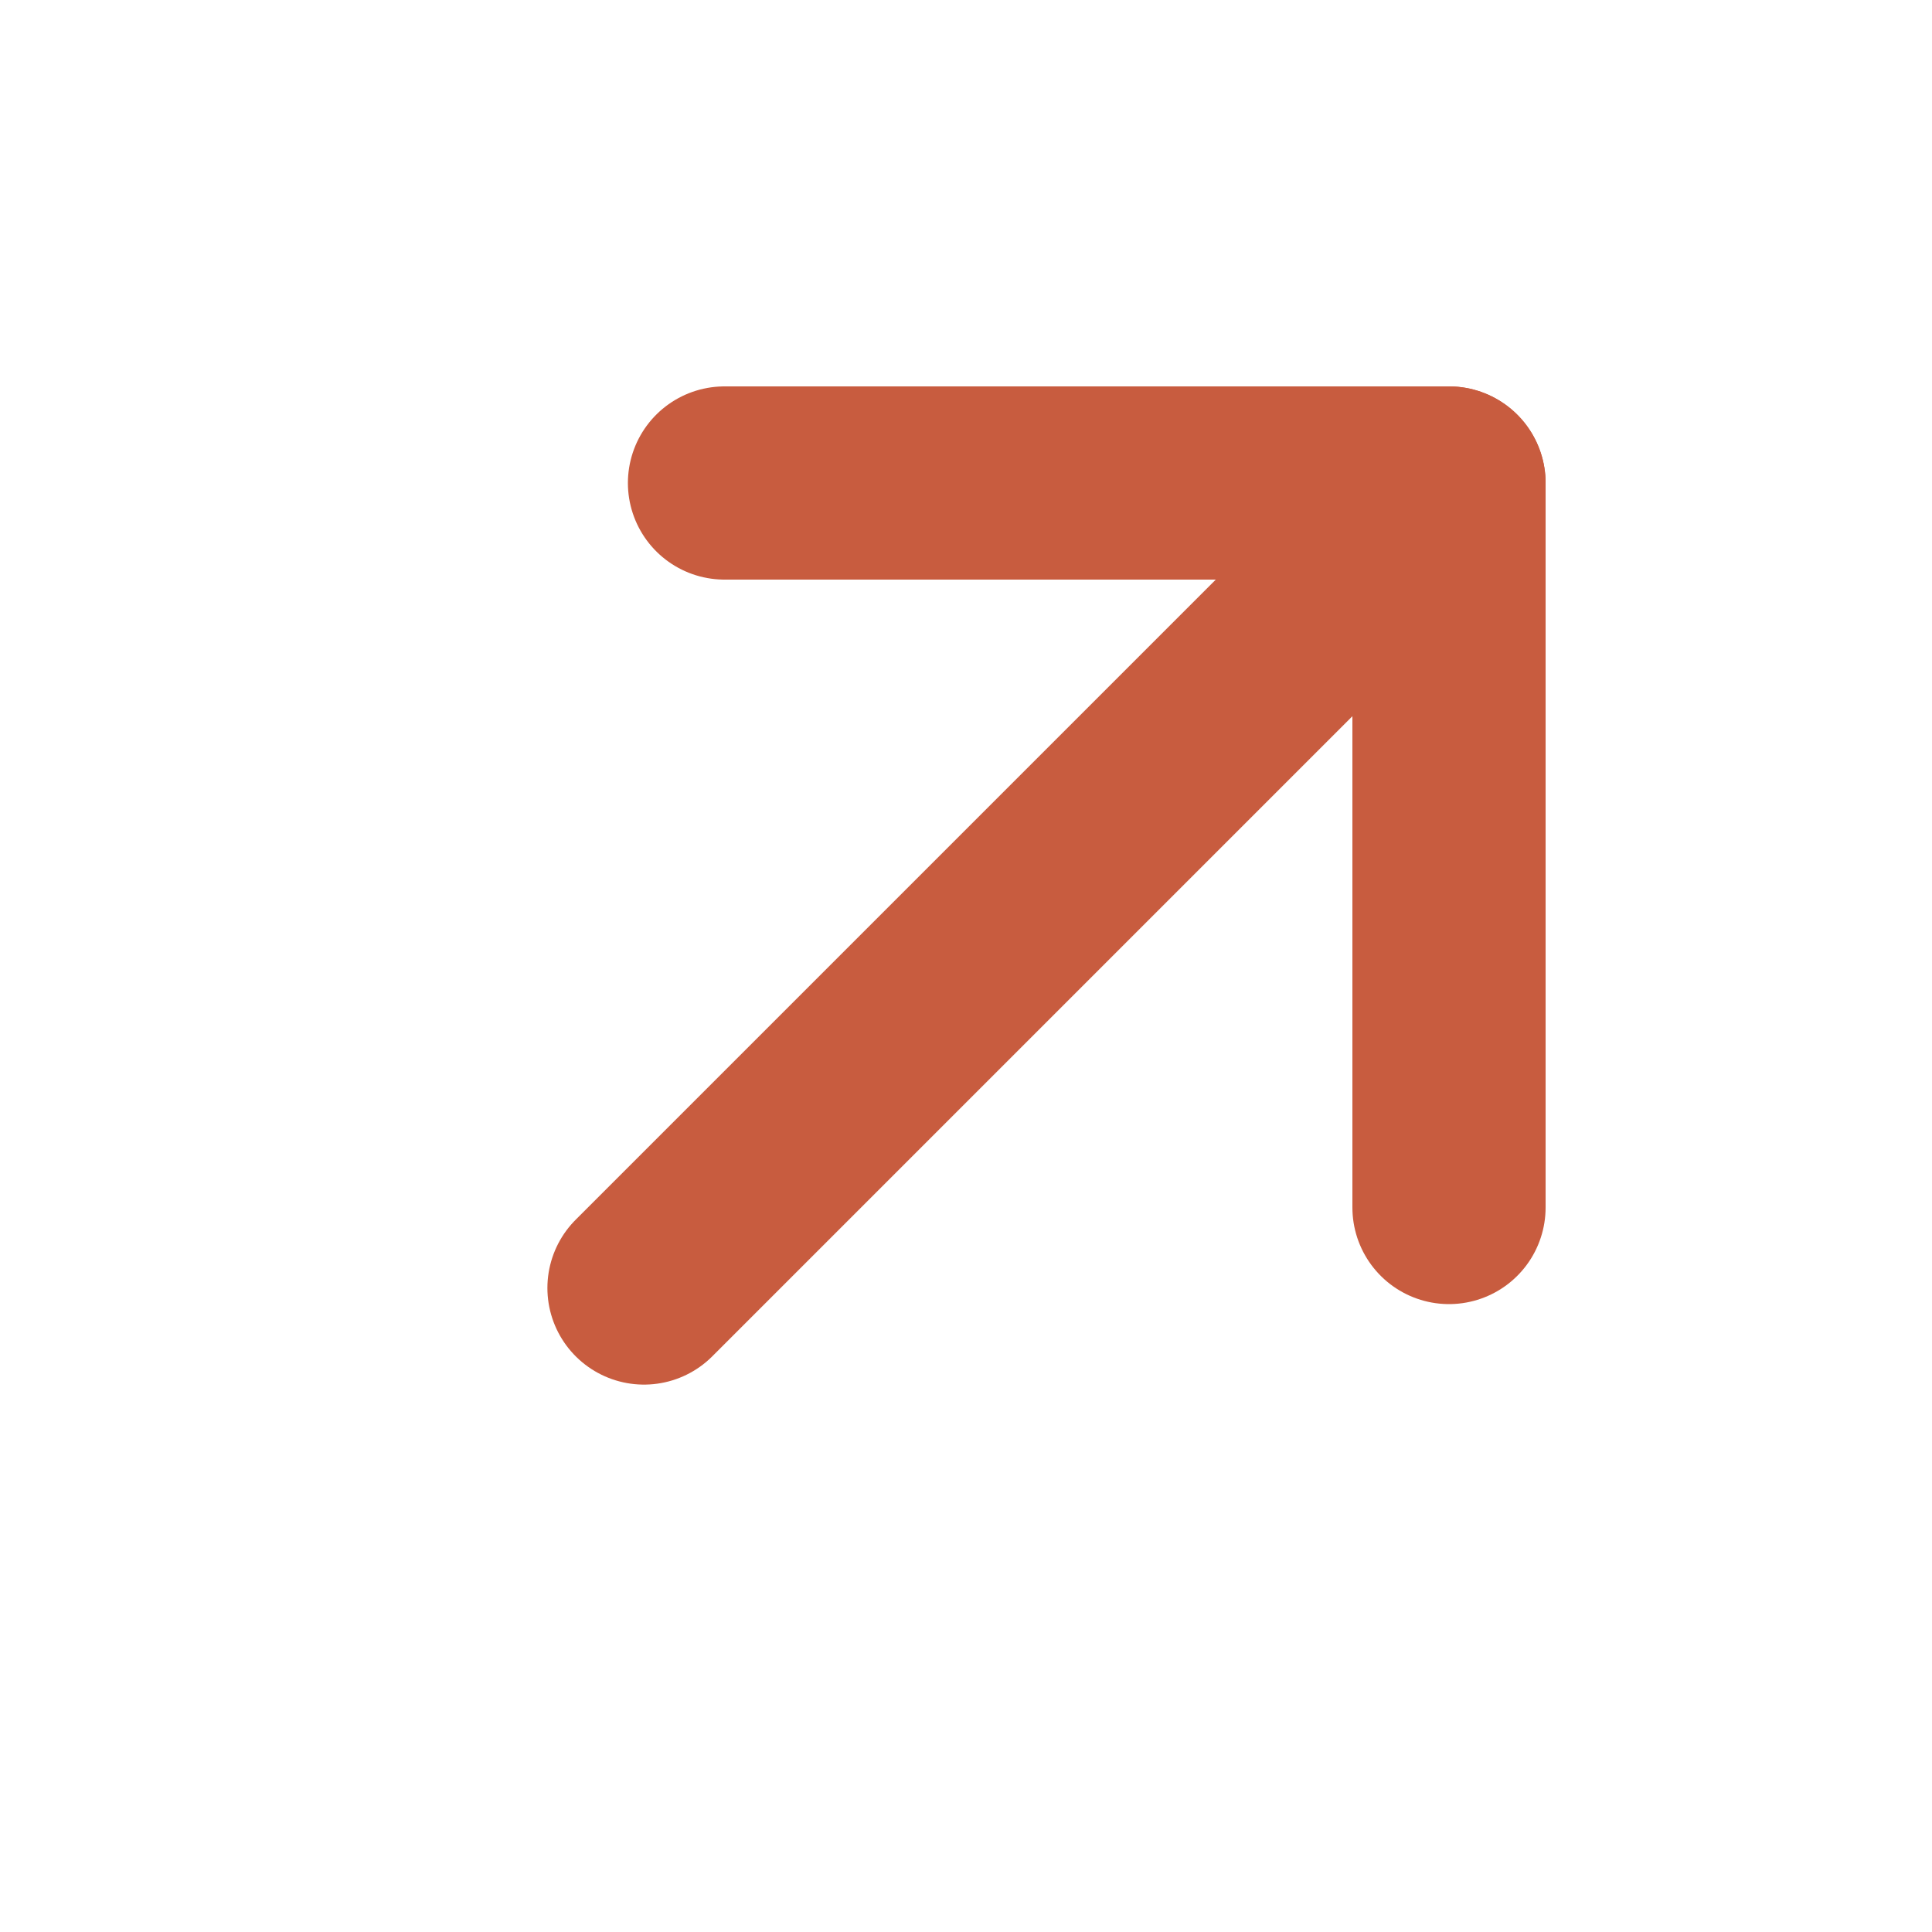
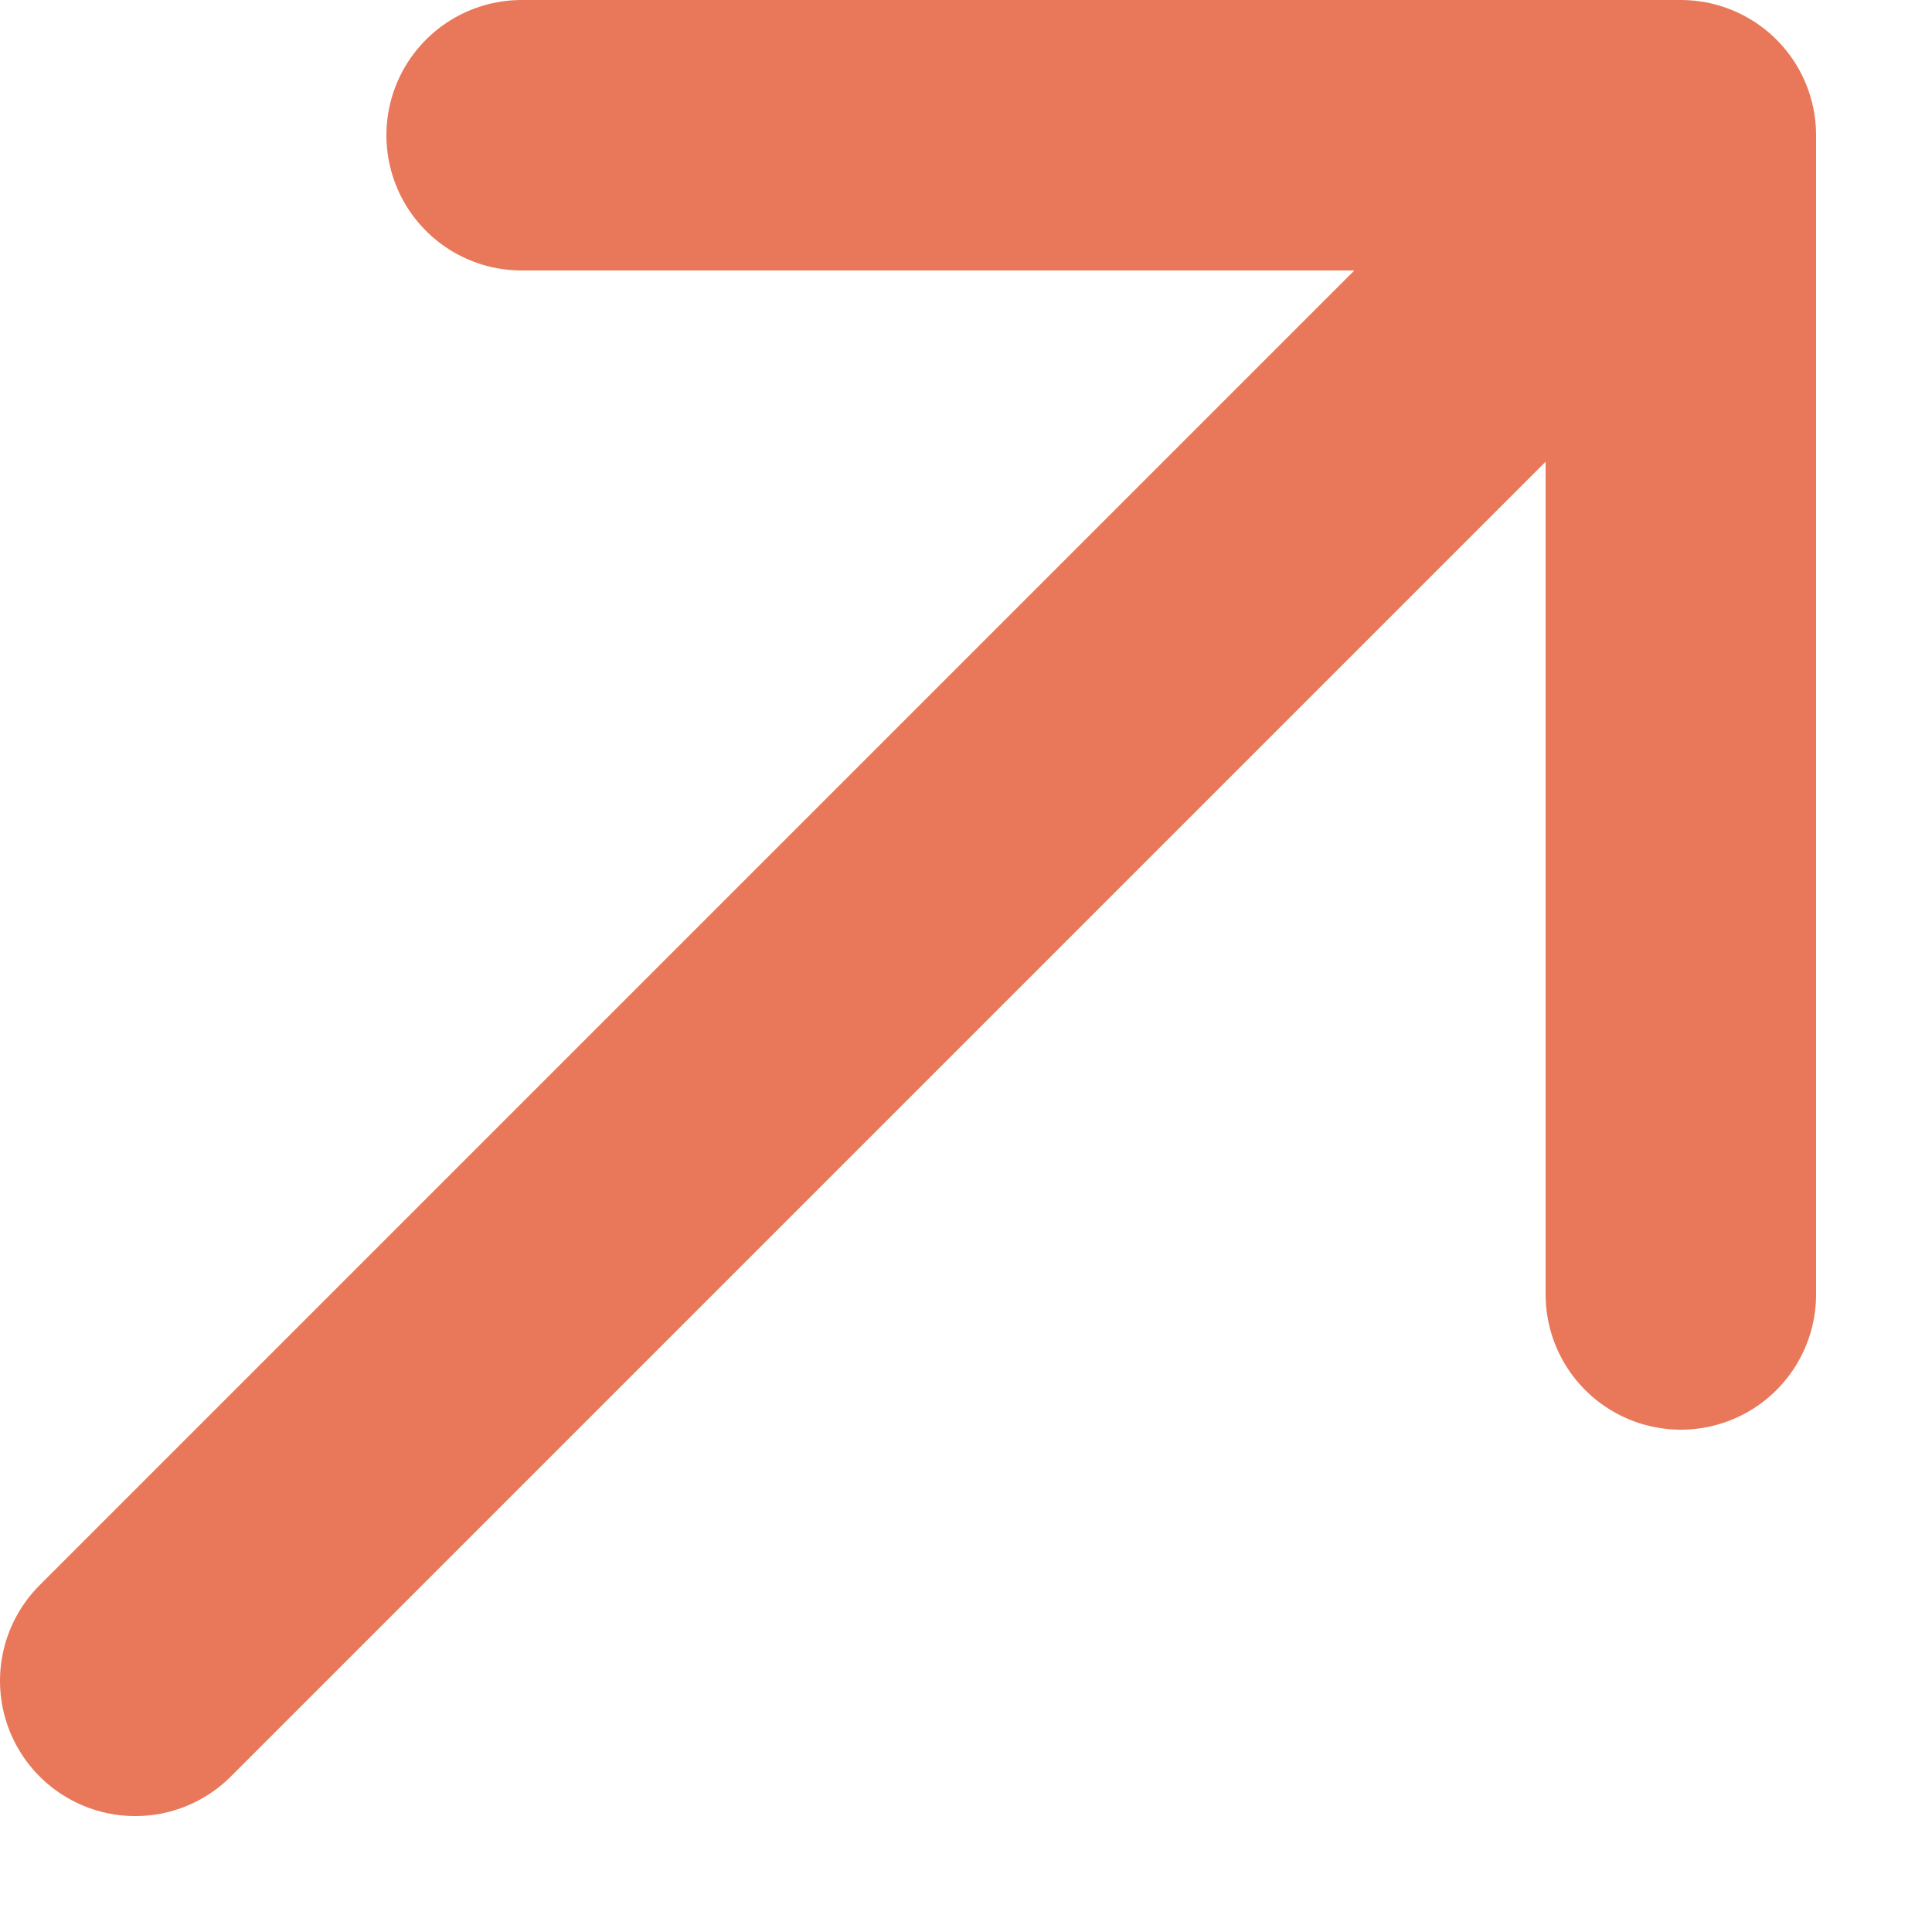
- <svg xmlns="http://www.w3.org/2000/svg" width="15" height="15" viewBox="0 0 15 15" fill="none">
-   <path d="M5.625 3.75H11.25V9.375" stroke="#C85C3F" stroke-width="1.5" stroke-linecap="round" stroke-linejoin="round" />
-   <path d="M11.25 3.75L5 10" stroke="#C85C3F" stroke-width="1.5" stroke-linecap="round" stroke-linejoin="round" />
+ <svg xmlns="http://www.w3.org/2000/svg" width="10" height="10" viewBox="0 0 10 10" fill="none">
+   <path d="M0.7 8.7L8.7 0.7M8.7 6.7V0.7H2.7" stroke="#E9785A" stroke-width="1.4" stroke-linecap="round" stroke-linejoin="round" />
</svg>
